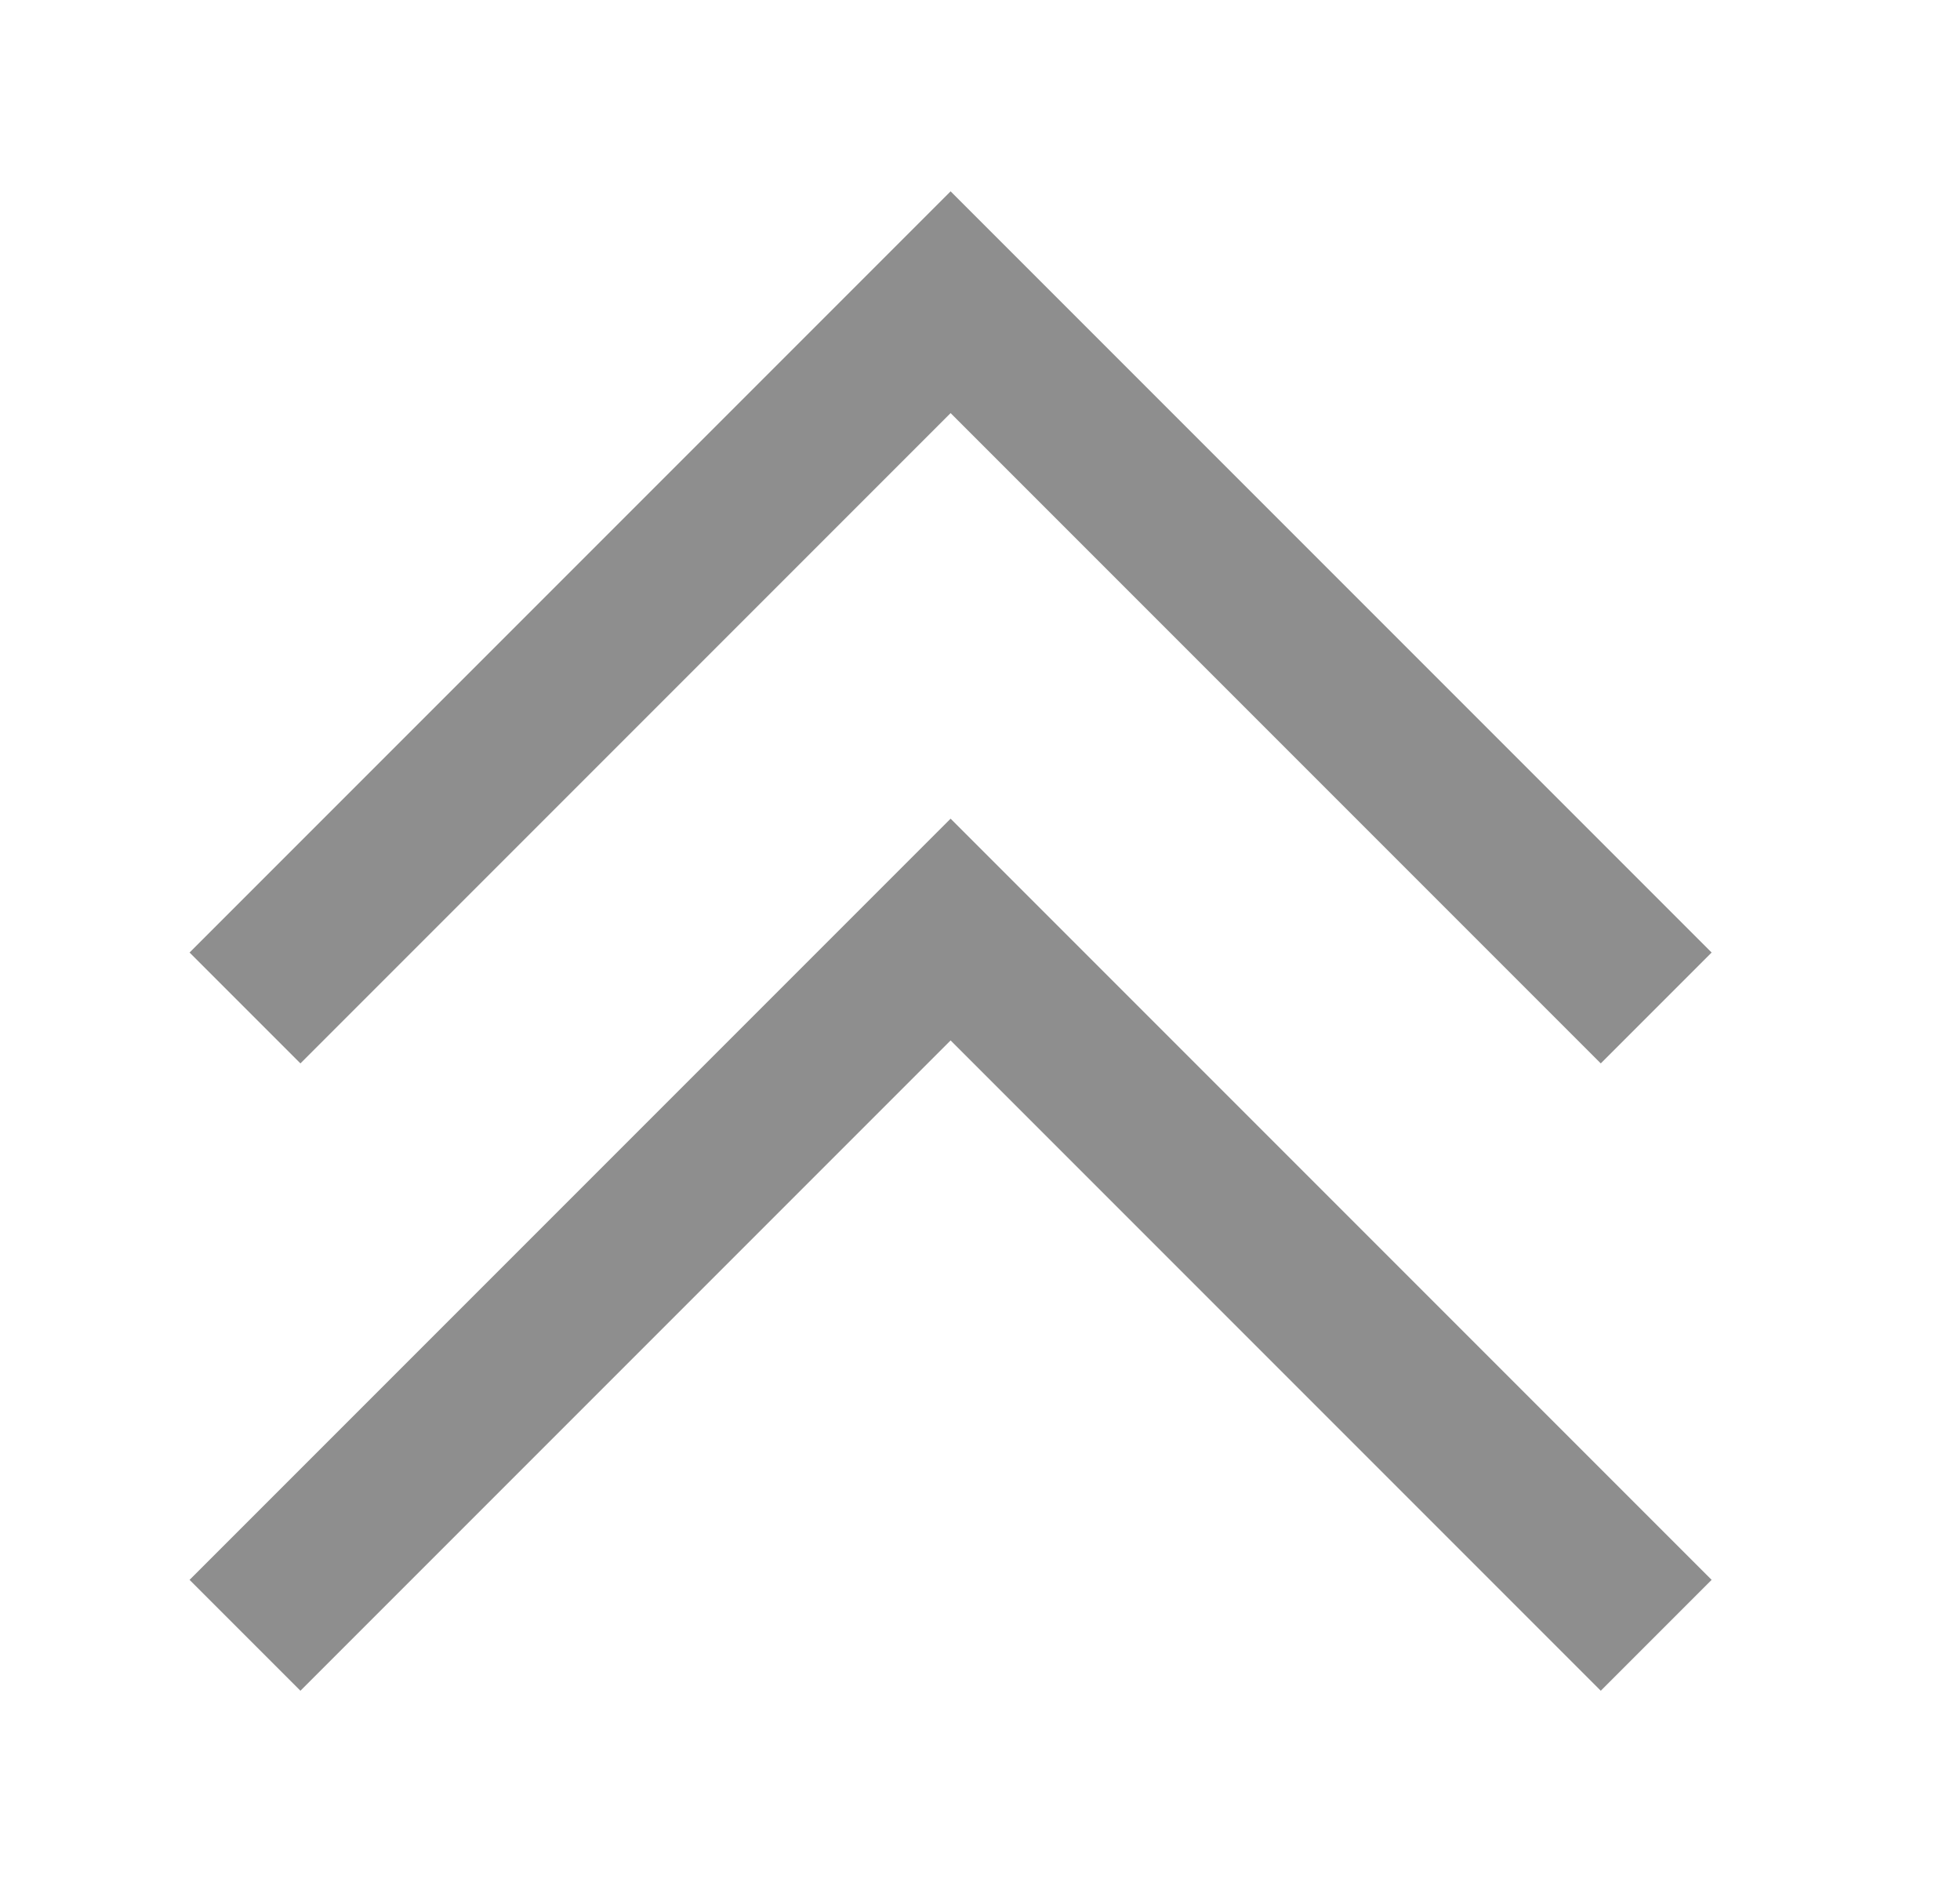
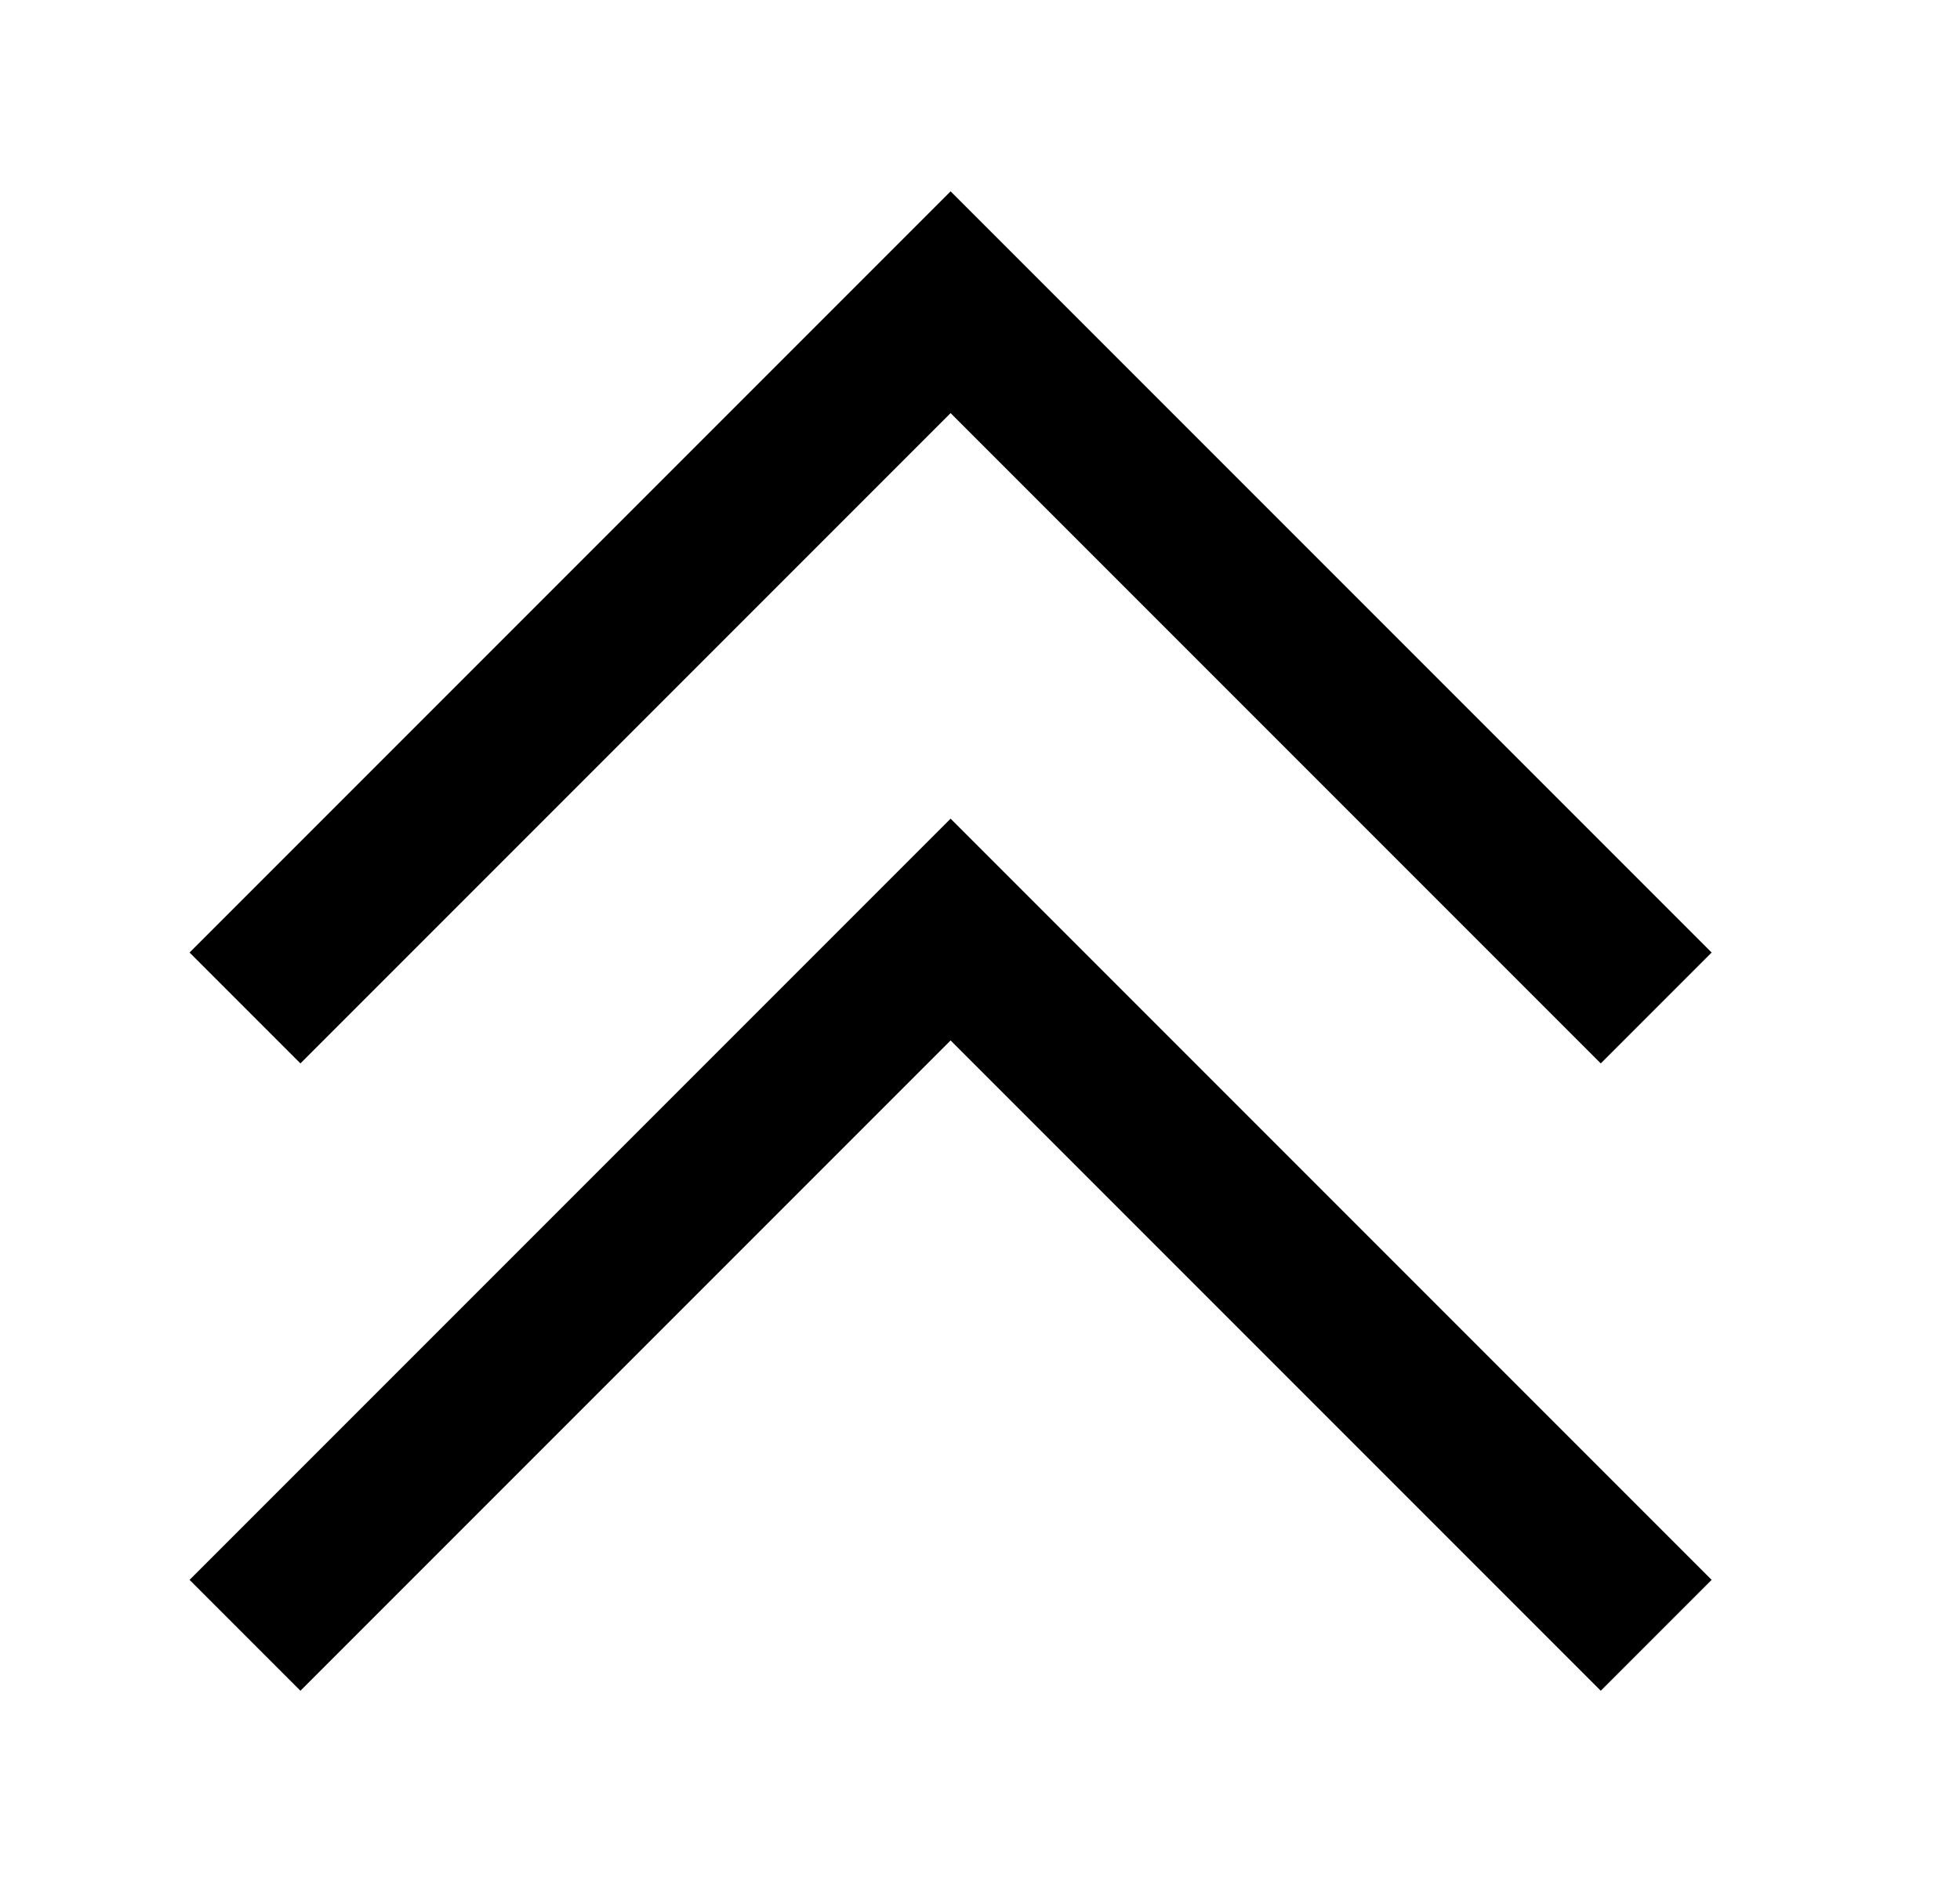
- <svg xmlns="http://www.w3.org/2000/svg" width="25" height="24" viewBox="0 0 25 24" fill="none">
-   <path d="M20.418 13.561L12.125 5.268L3.832 13.561L2.418 12.147L12.125 2.44L21.832 12.147L20.418 13.561Z" fill="#8E8E8E" />
-   <path d="M20.418 21.561L12.125 13.268L3.832 21.561L2.418 20.147L12.125 10.44L21.832 20.147L20.418 21.561Z" fill="#8E8E8E" />
+ <svg xmlns="http://www.w3.org/2000/svg" width="25" height="24" viewBox="0 0 25 24">
+   <path d="M20.418 13.561L12.125 5.268L3.832 13.561L2.418 12.147L12.125 2.44L21.832 12.147L20.418 13.561Z" />
+   <path d="M20.418 21.561L12.125 13.268L3.832 21.561L2.418 20.147L12.125 10.44L21.832 20.147L20.418 21.561Z" />
</svg>
